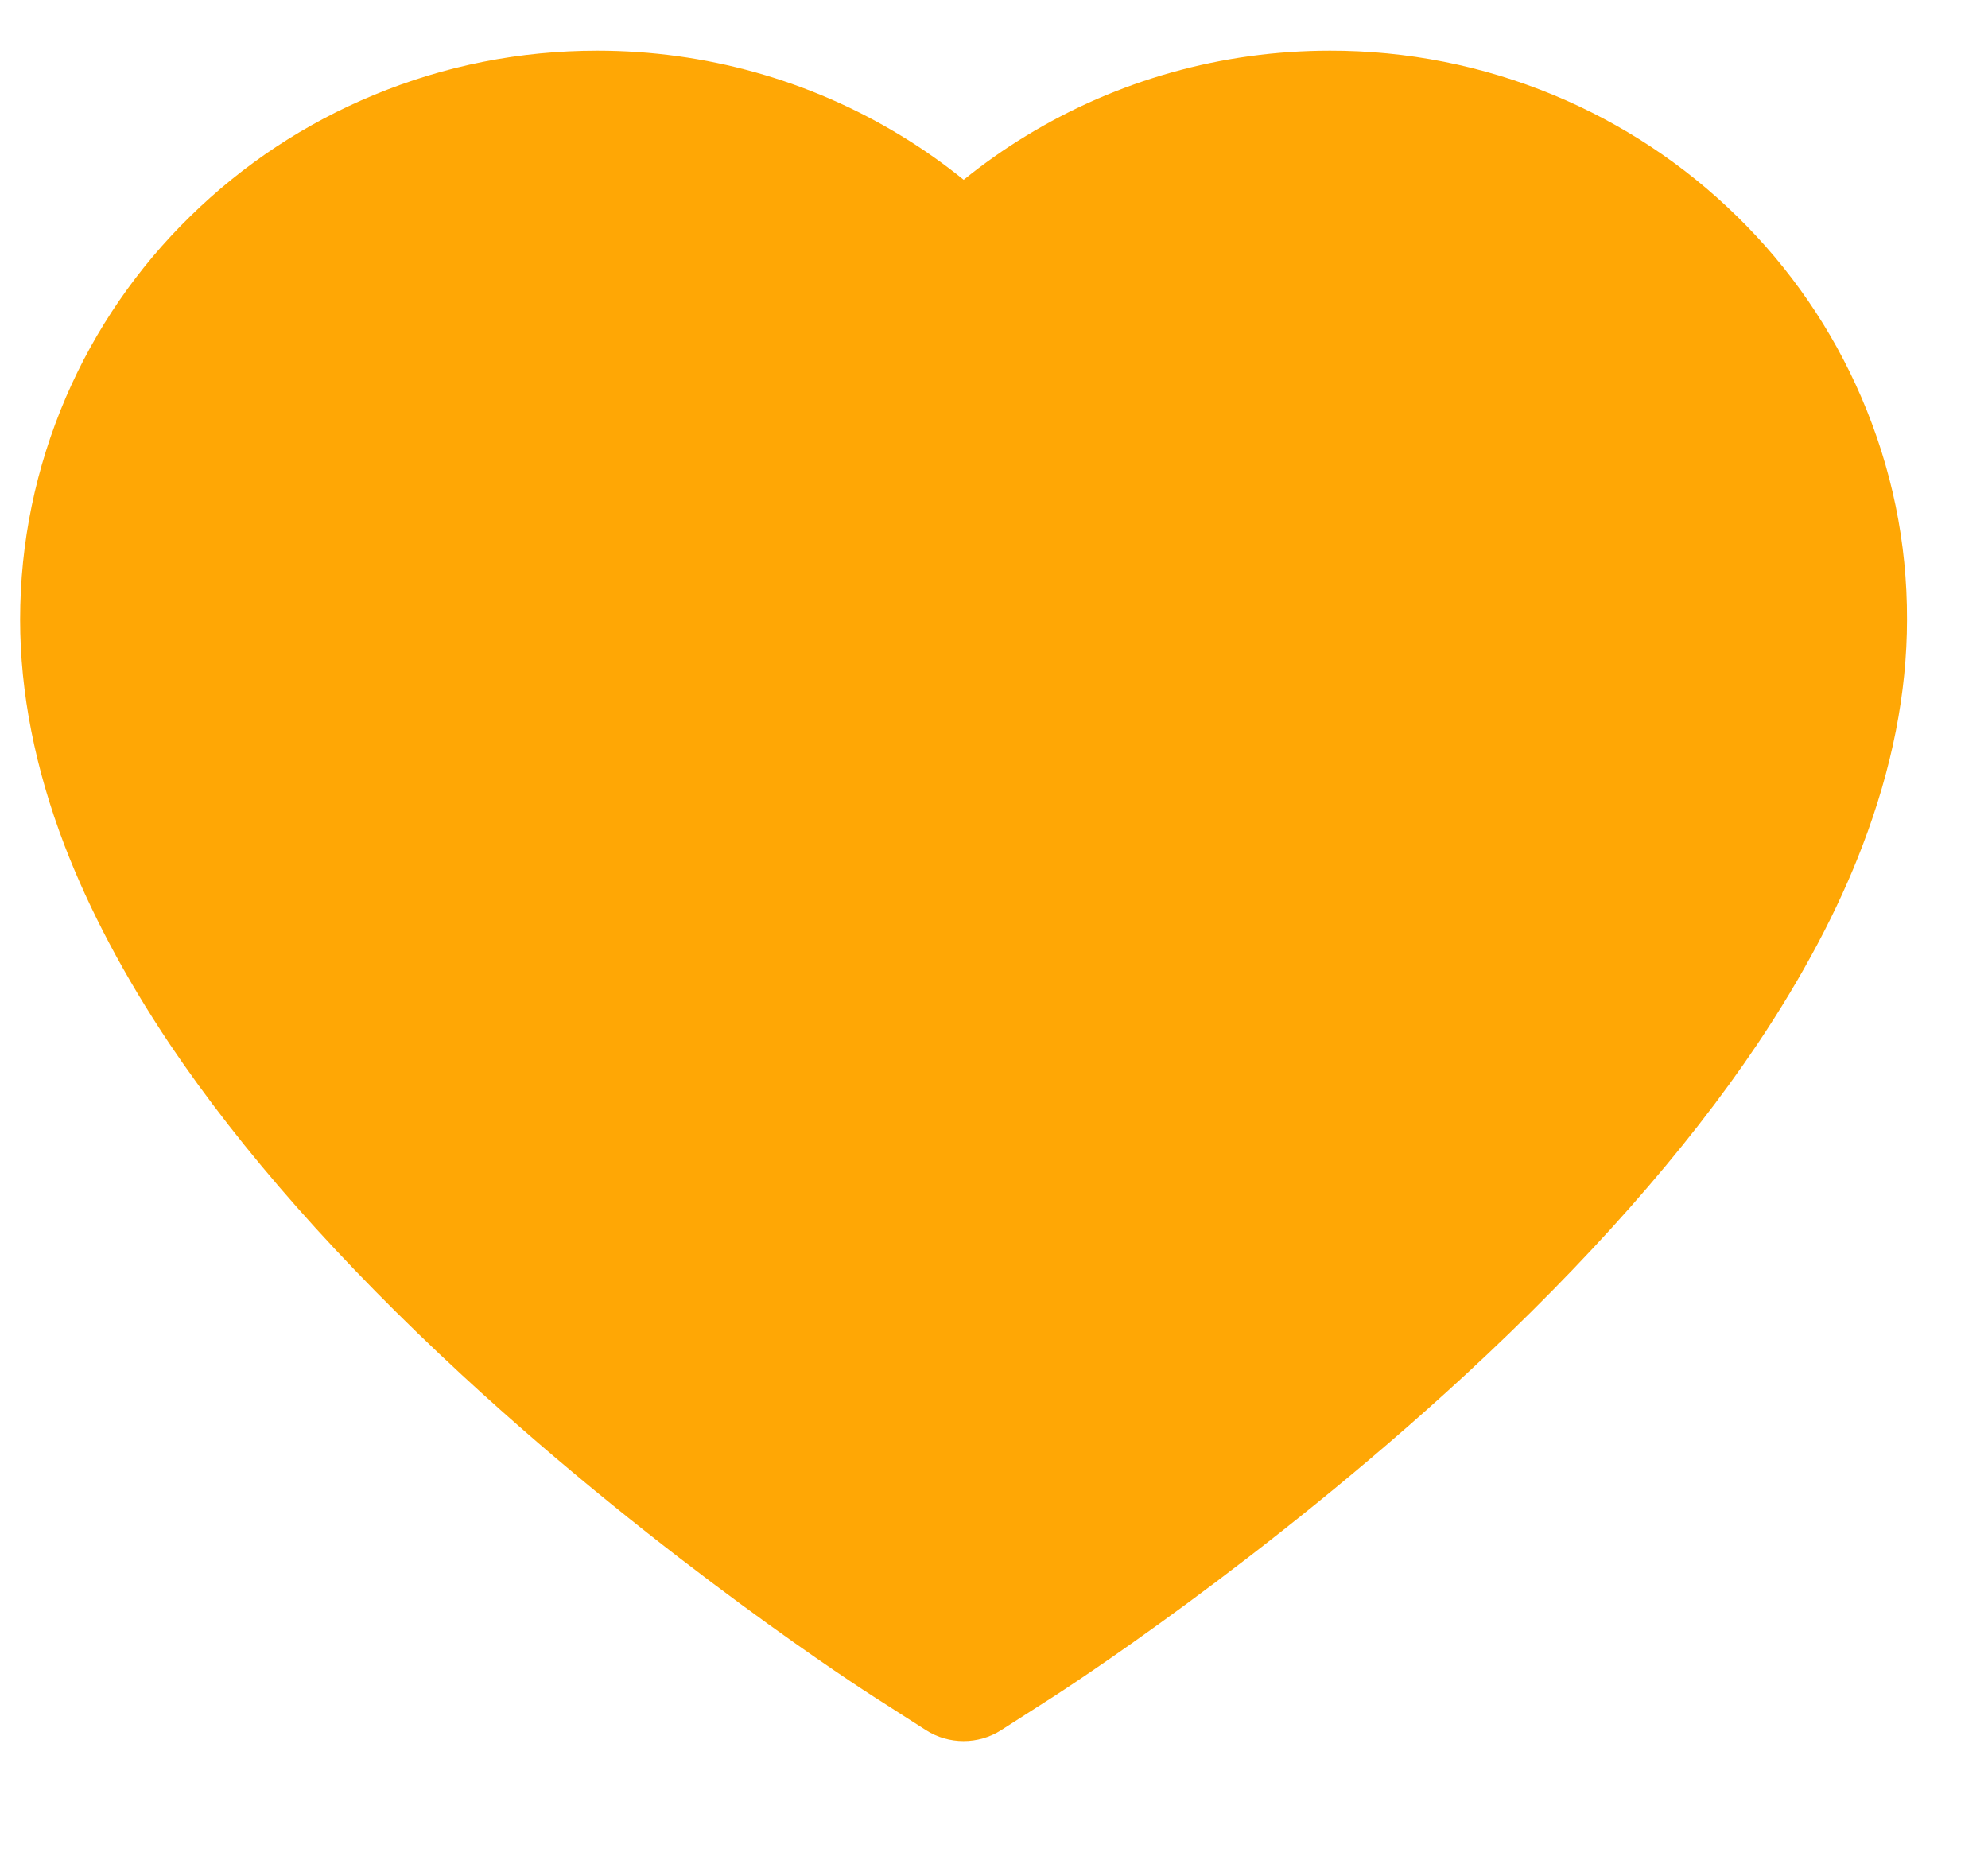
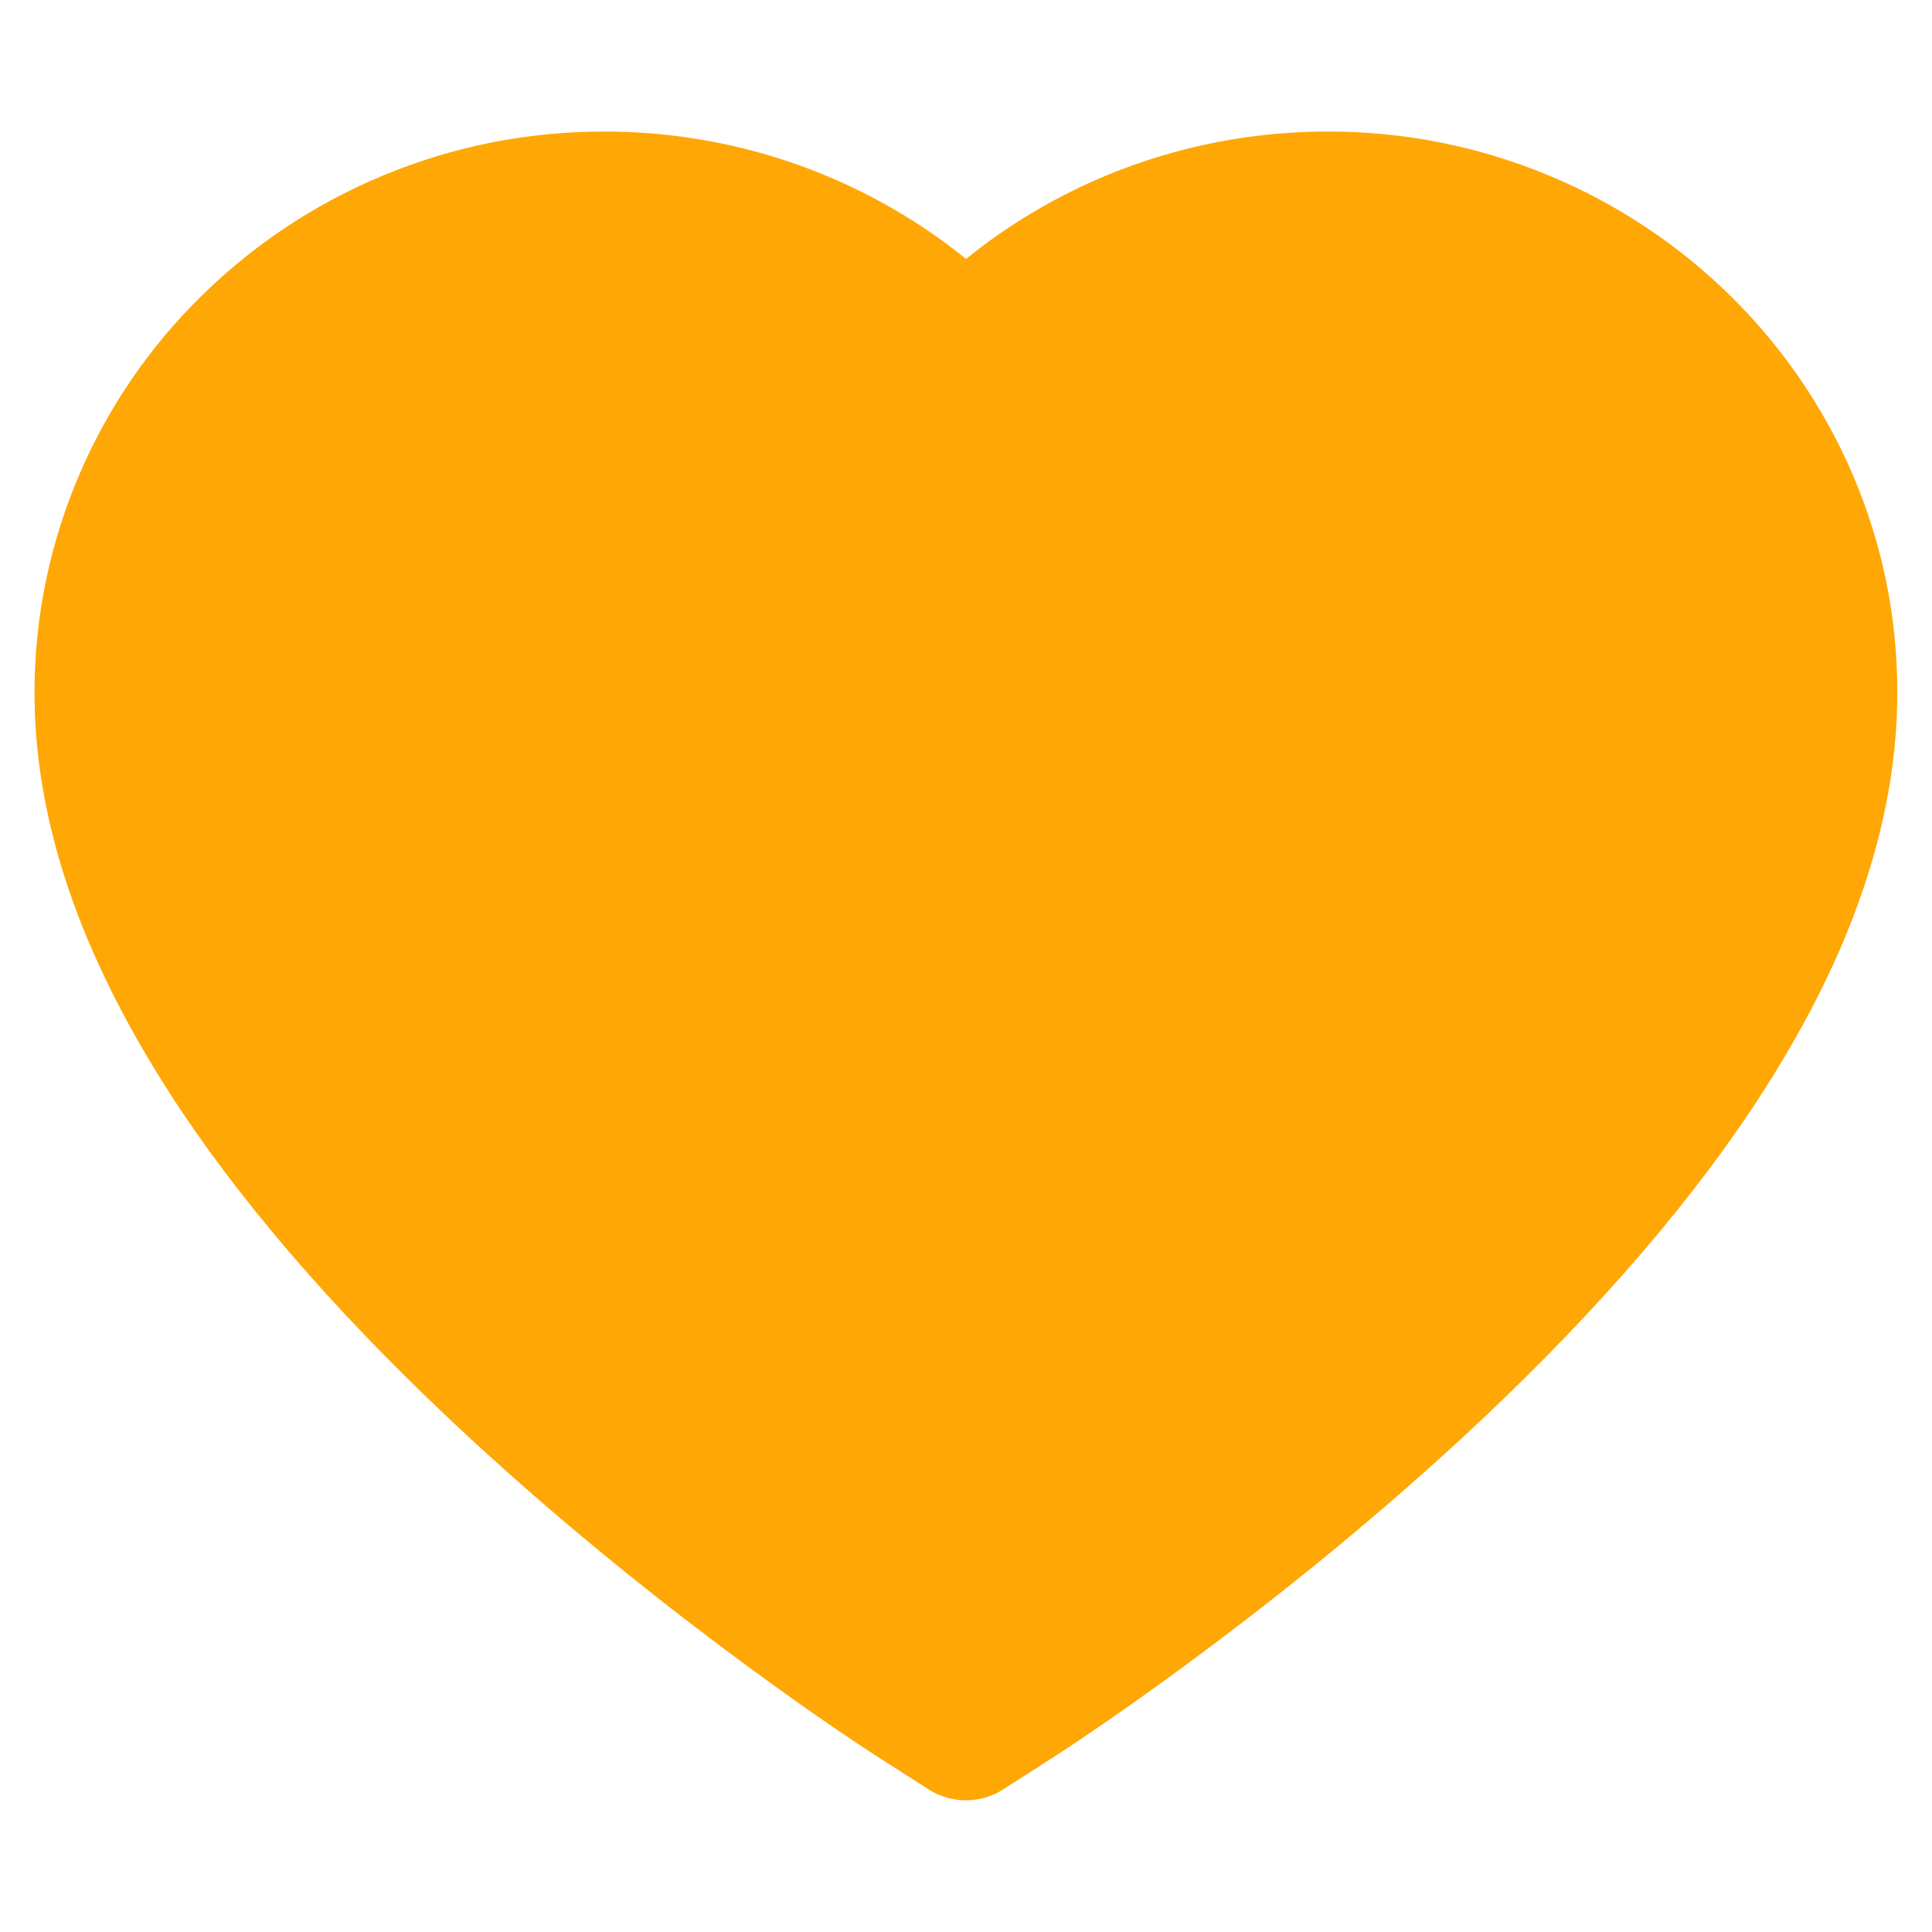
- <svg xmlns="http://www.w3.org/2000/svg" width="16" height="15" viewBox="0 0 16 15" fill="none">
-   <path d="M14.98 3.196C14.745 2.65 14.405 2.156 13.98 1.741C13.555 1.324 13.054 0.993 12.504 0.765C11.933 0.528 11.321 0.407 10.704 0.408C9.837 0.408 8.992 0.645 8.257 1.094C8.081 1.201 7.914 1.319 7.756 1.447C7.598 1.319 7.431 1.201 7.255 1.094C6.52 0.645 5.675 0.408 4.808 0.408C4.184 0.408 3.579 0.528 3.008 0.765C2.456 0.993 1.959 1.322 1.531 1.741C1.106 2.156 0.766 2.65 0.531 3.196C0.287 3.764 0.162 4.367 0.162 4.987C0.162 5.573 0.282 6.183 0.519 6.803C0.718 7.322 1.002 7.859 1.366 8.403C1.943 9.262 2.736 10.159 3.72 11.068C5.351 12.574 6.967 13.614 7.035 13.657L7.452 13.924C7.636 14.042 7.874 14.042 8.058 13.924L8.475 13.657C8.543 13.613 10.157 12.574 11.79 11.068C12.774 10.159 13.567 9.262 14.144 8.403C14.508 7.859 14.794 7.322 14.991 6.803C15.228 6.183 15.348 5.573 15.348 4.987C15.35 4.367 15.225 3.764 14.98 3.196V3.196Z" fill="#FFA705" />
+ <svg viewBox="64 64 896 896" focusable="false" data-icon="heart" width="18" height="18" fill="#ffa705" aria-hidden="true">
+   <path d="M923 283.6a260.04 260.04 0 00-56.9-82.8 264.4 264.4 0 00-84-55.5A265.34 265.34 0 00679.7 125c-49.3 0-97.4 13.5-139.2 39-10 6.1-19.5 12.8-28.5 20.1-9-7.3-18.5-14-28.5-20.1-41.8-25.5-89.9-39-139.2-39-35.5 0-69.9 6.8-102.4 20.3-31.4 13-59.7 31.7-84 55.5a258.44 258.44 0 00-56.9 82.8c-13.9 32.3-21 66.6-21 101.9 0 33.3 6.8 68 20.3 103.3 11.3 29.5 27.5 60.1 48.2 91 32.8 48.9 77.9 99.9 133.9 151.6 92.8 85.7 184.7 144.9 188.6 147.3l23.7 15.2c10.5 6.7 24 6.7 34.5 0l23.7-15.2c3.9-2.5 95.7-61.6 188.6-147.3 56-51.7 101.1-102.7 133.9-151.6 20.7-30.9 37-61.5 48.2-91 13.5-35.3 20.3-70 20.3-103.3.1-35.3-7-69.6-20.9-101.9z" />
</svg>
